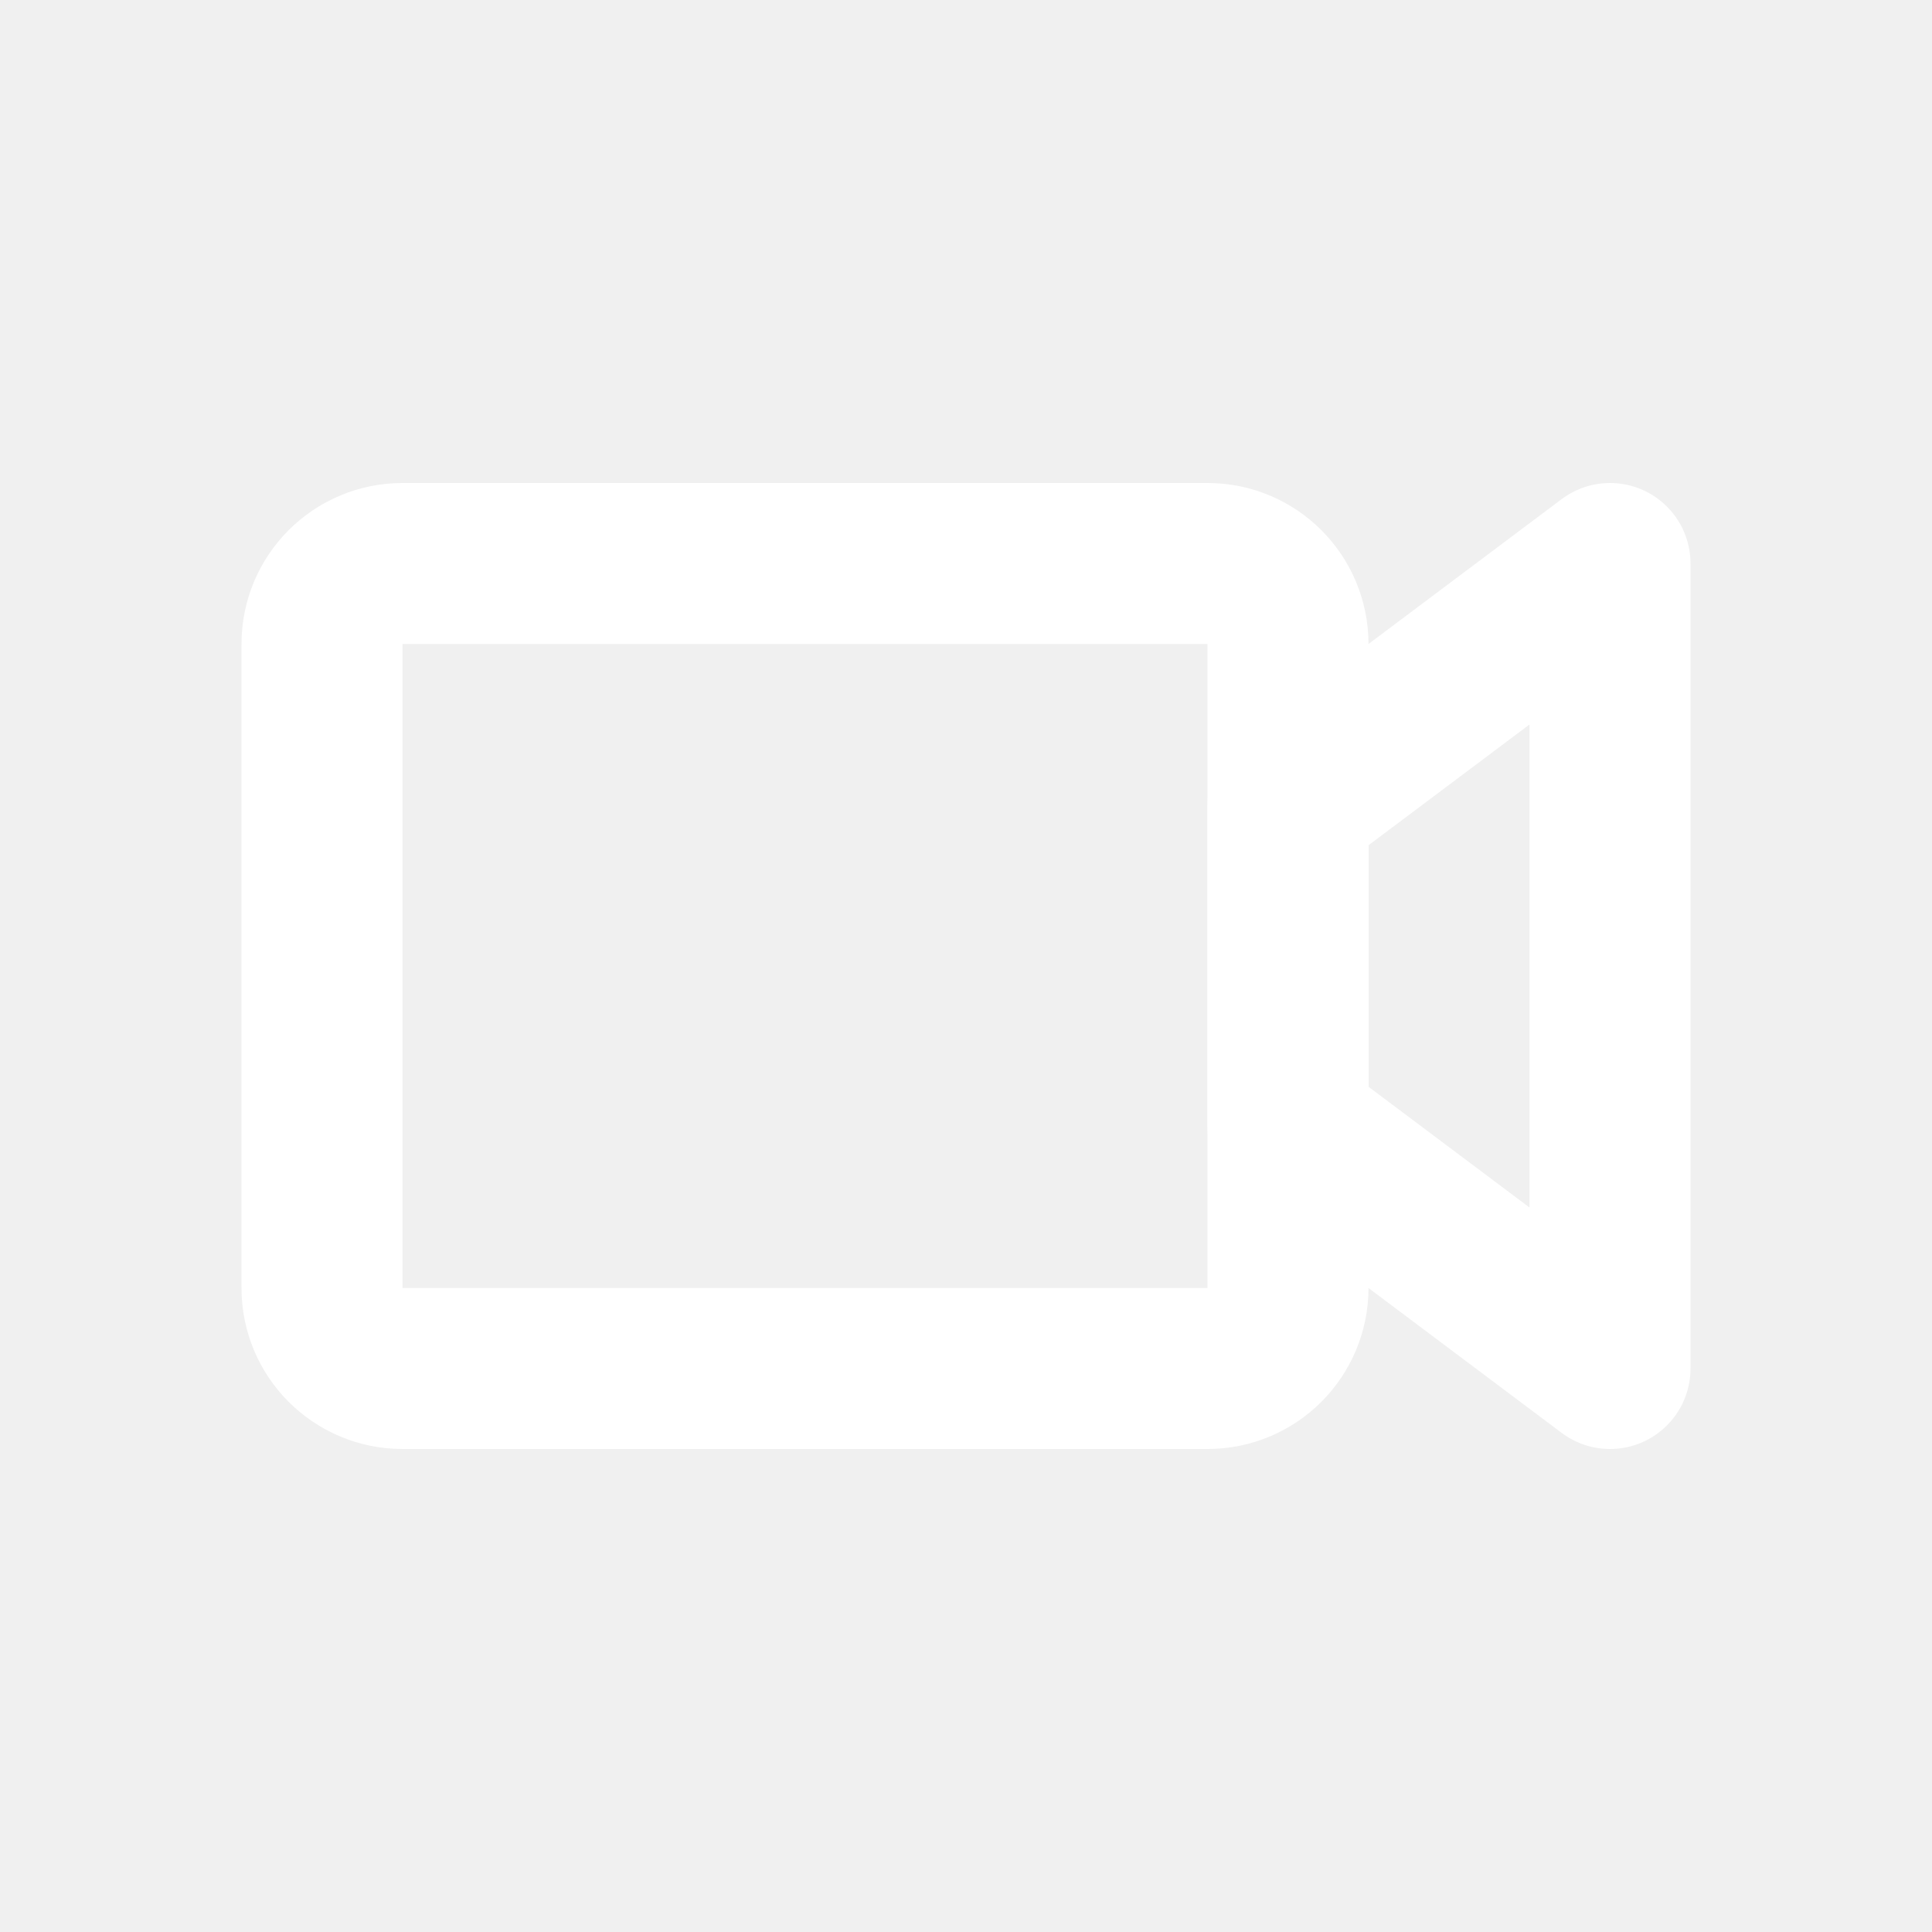
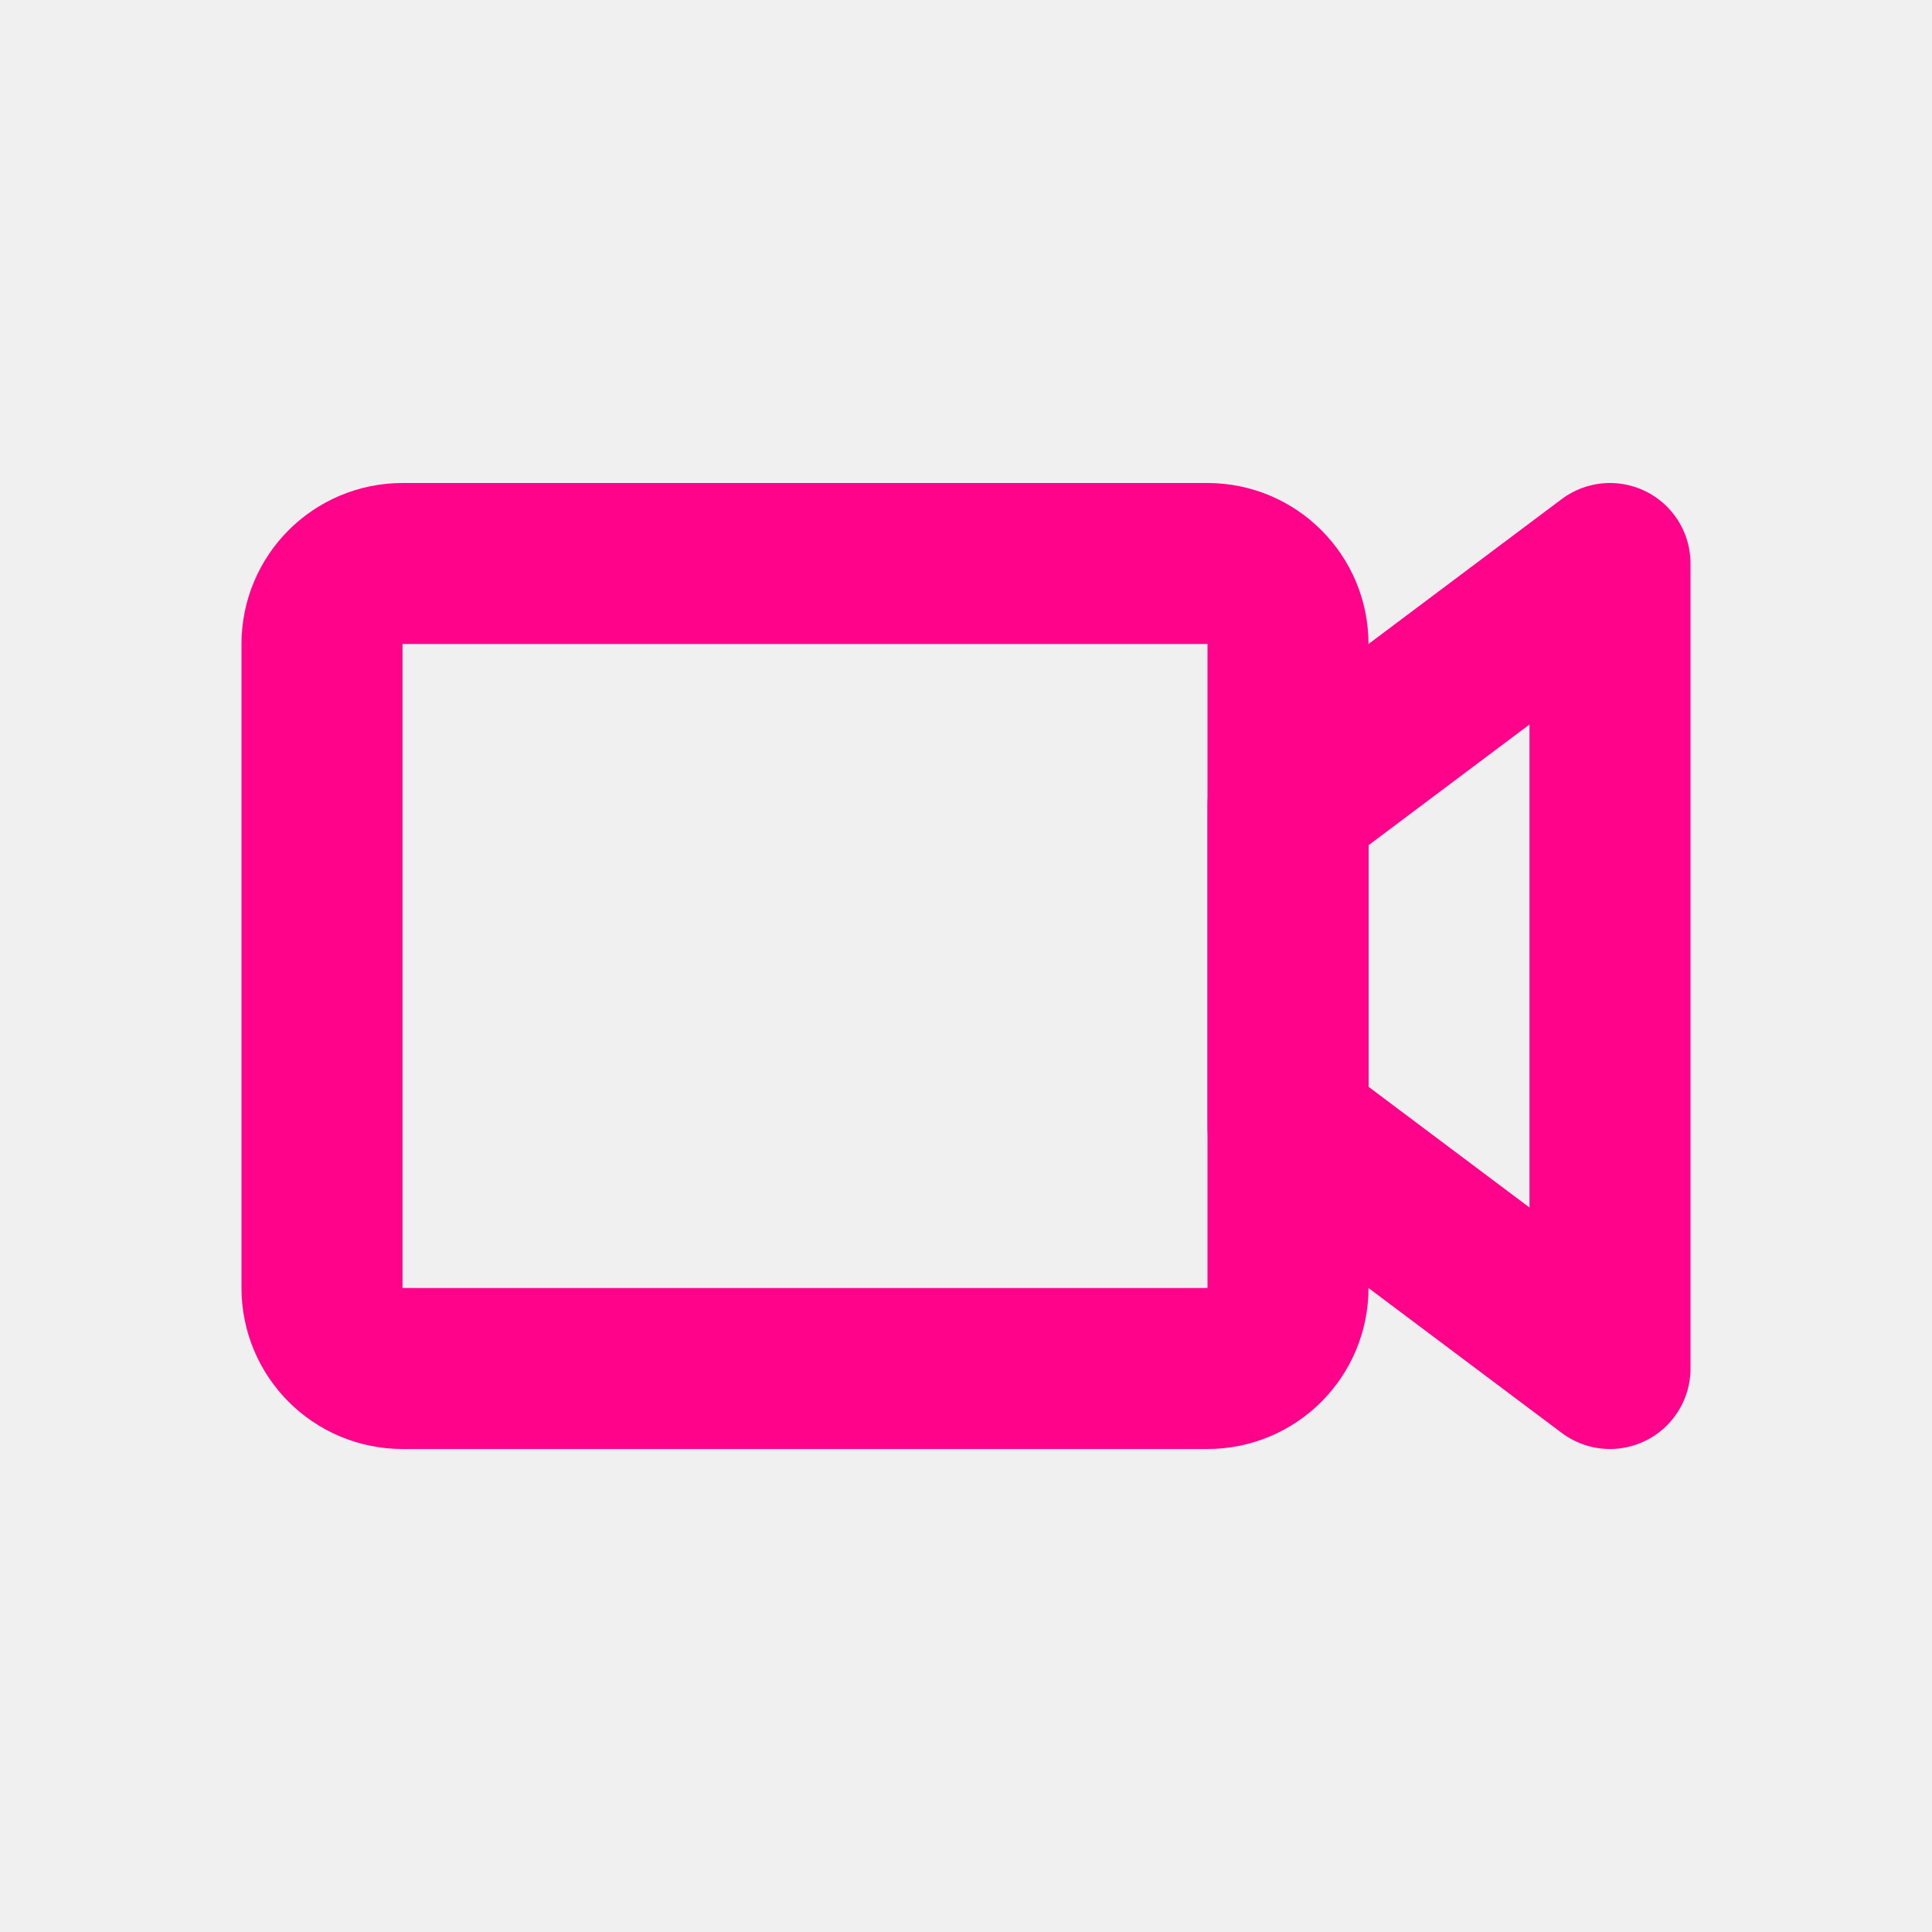
<svg xmlns="http://www.w3.org/2000/svg" width="800px" height="800px" viewBox="0 0 24 24" fill="none">
  <g id="SVGRepo_bgCarrier" stroke-width="0" />
  <g id="SVGRepo_tracerCarrier" stroke-linecap="round" stroke-linejoin="round" />
  <g id="SVGRepo_iconCarrier">
-     <g stroke="#ffffff" stroke-width="2">
+     <g stroke="#ff048a" stroke-width="2">
      <path d="M16 16V8a1 1 0 00-1-1H5a1 1 0 00-1 1v8a1 1 0 001 1h10a1 1 0 001-1z" />
      <path stroke-linejoin="round" d="M20 7l-4 3v4l4 3V7z" />
    </g>
  </g>
</svg>
